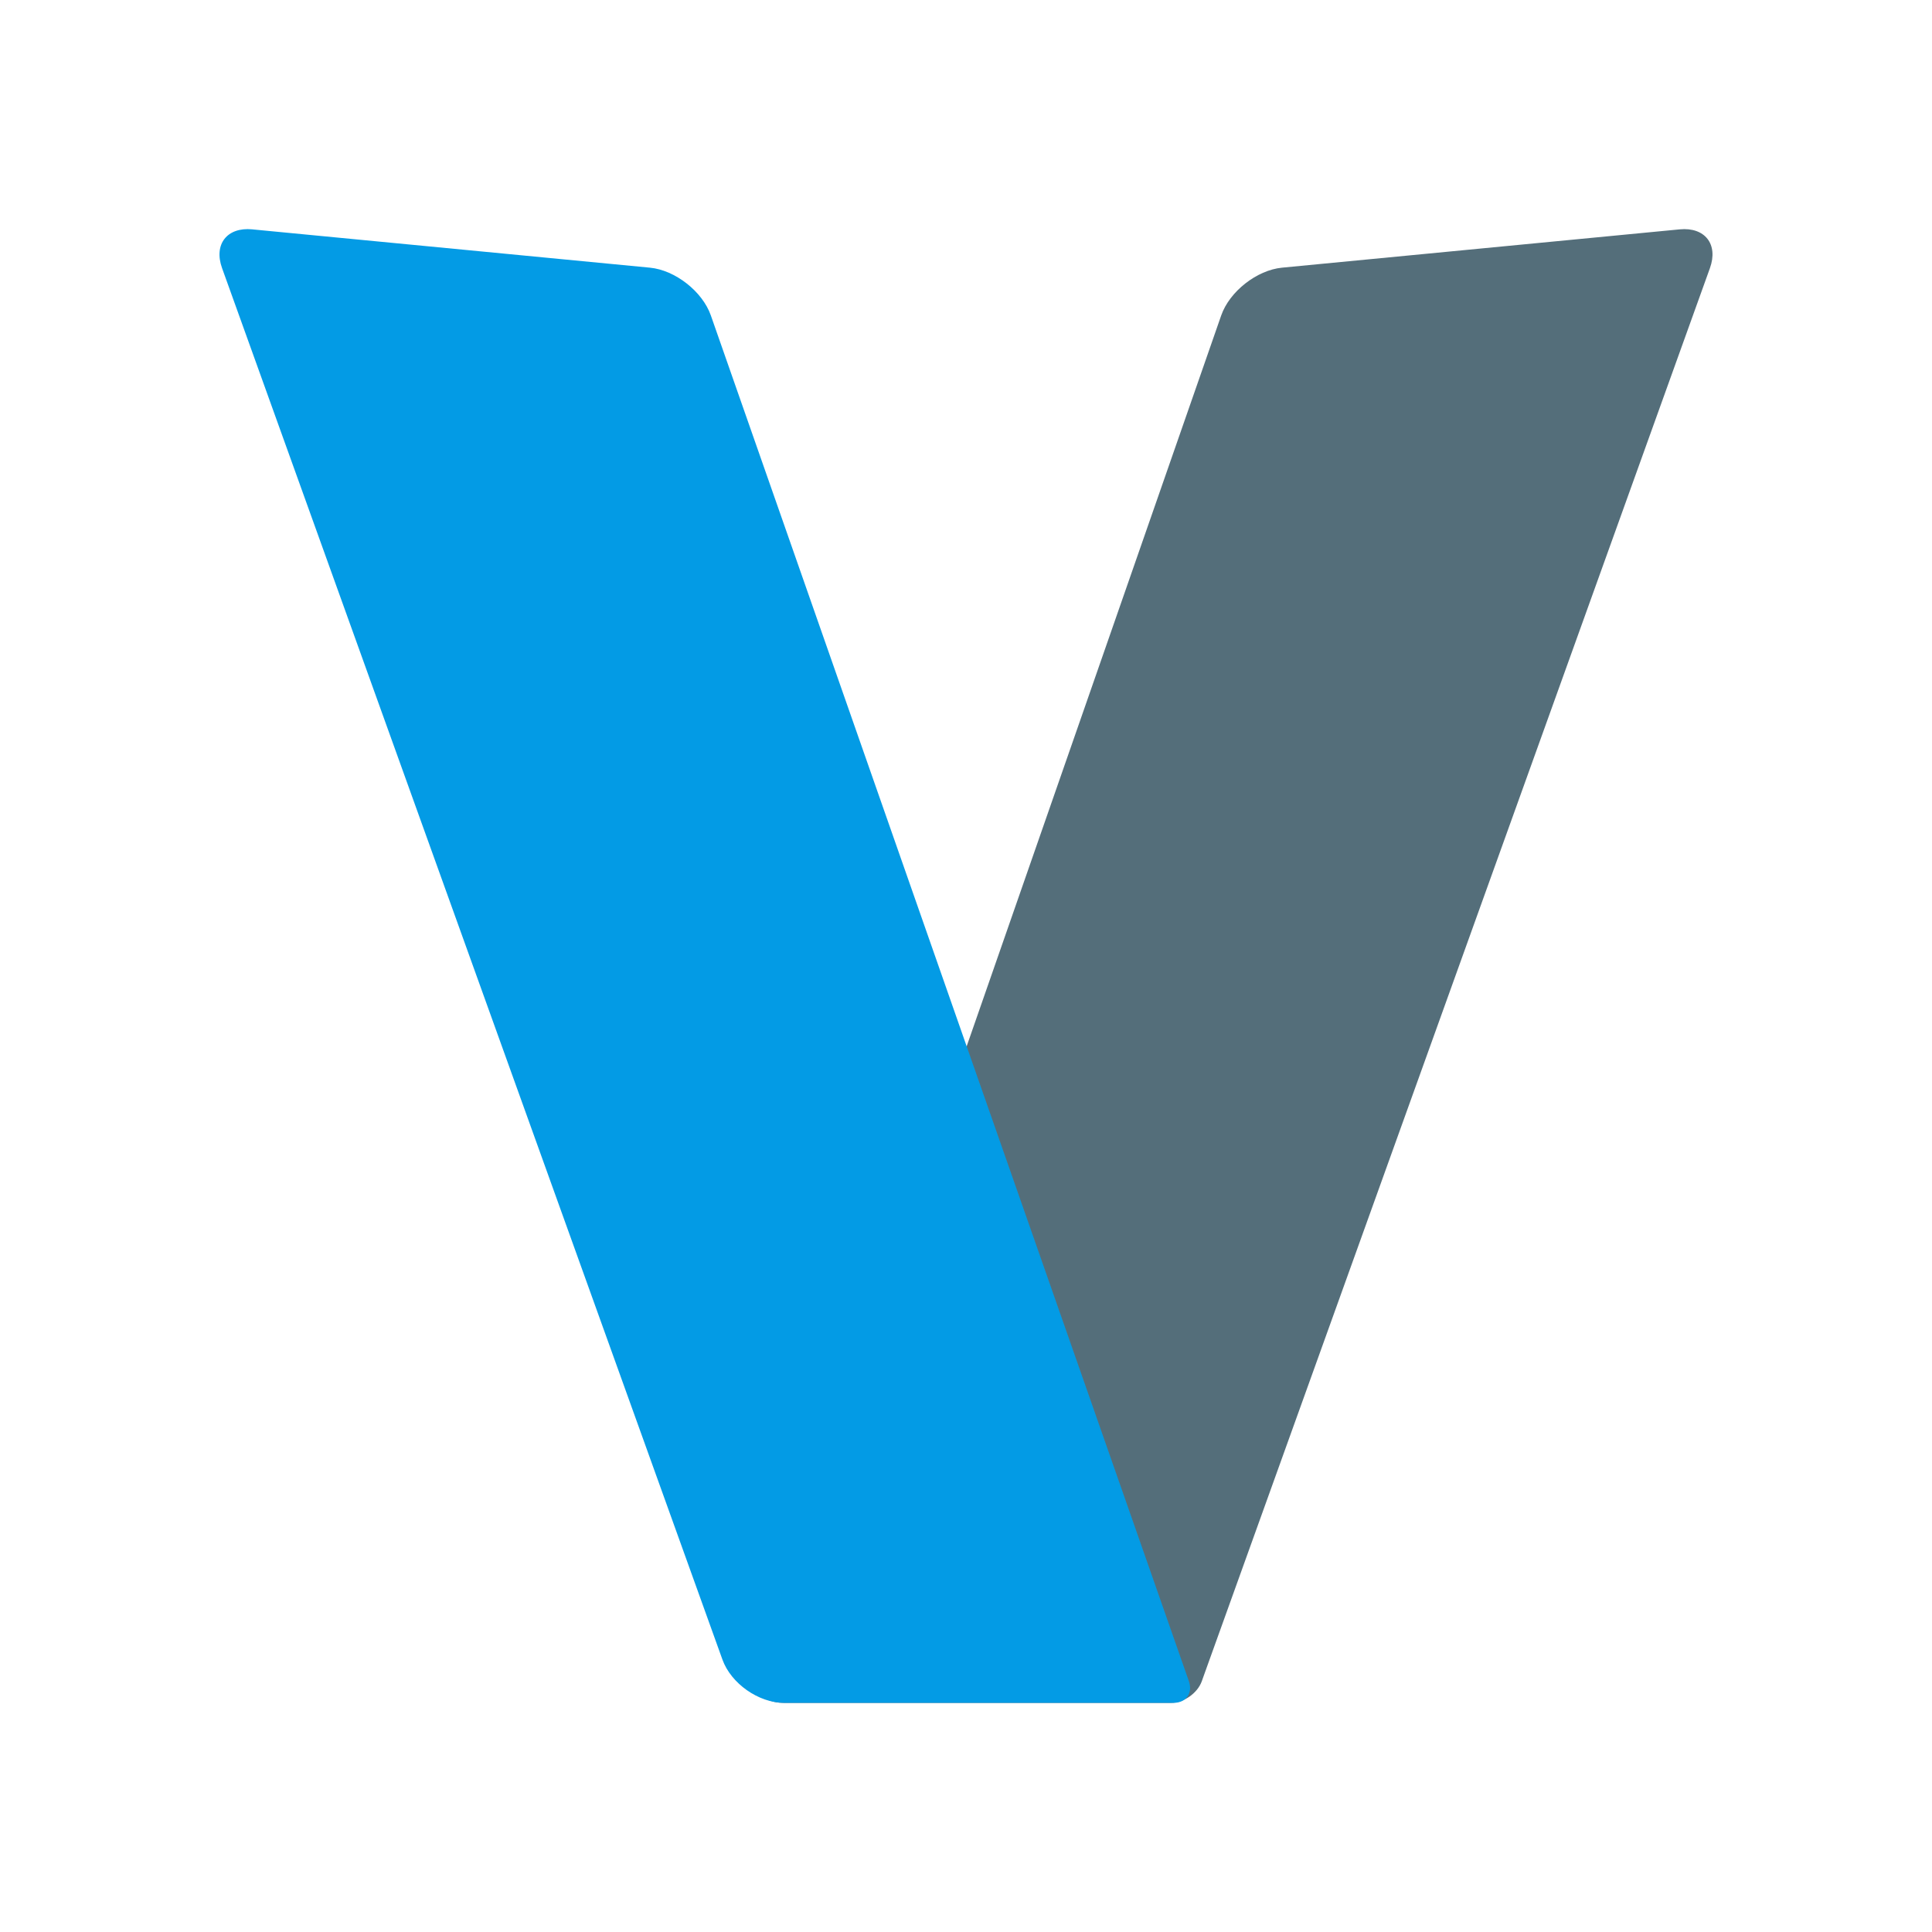
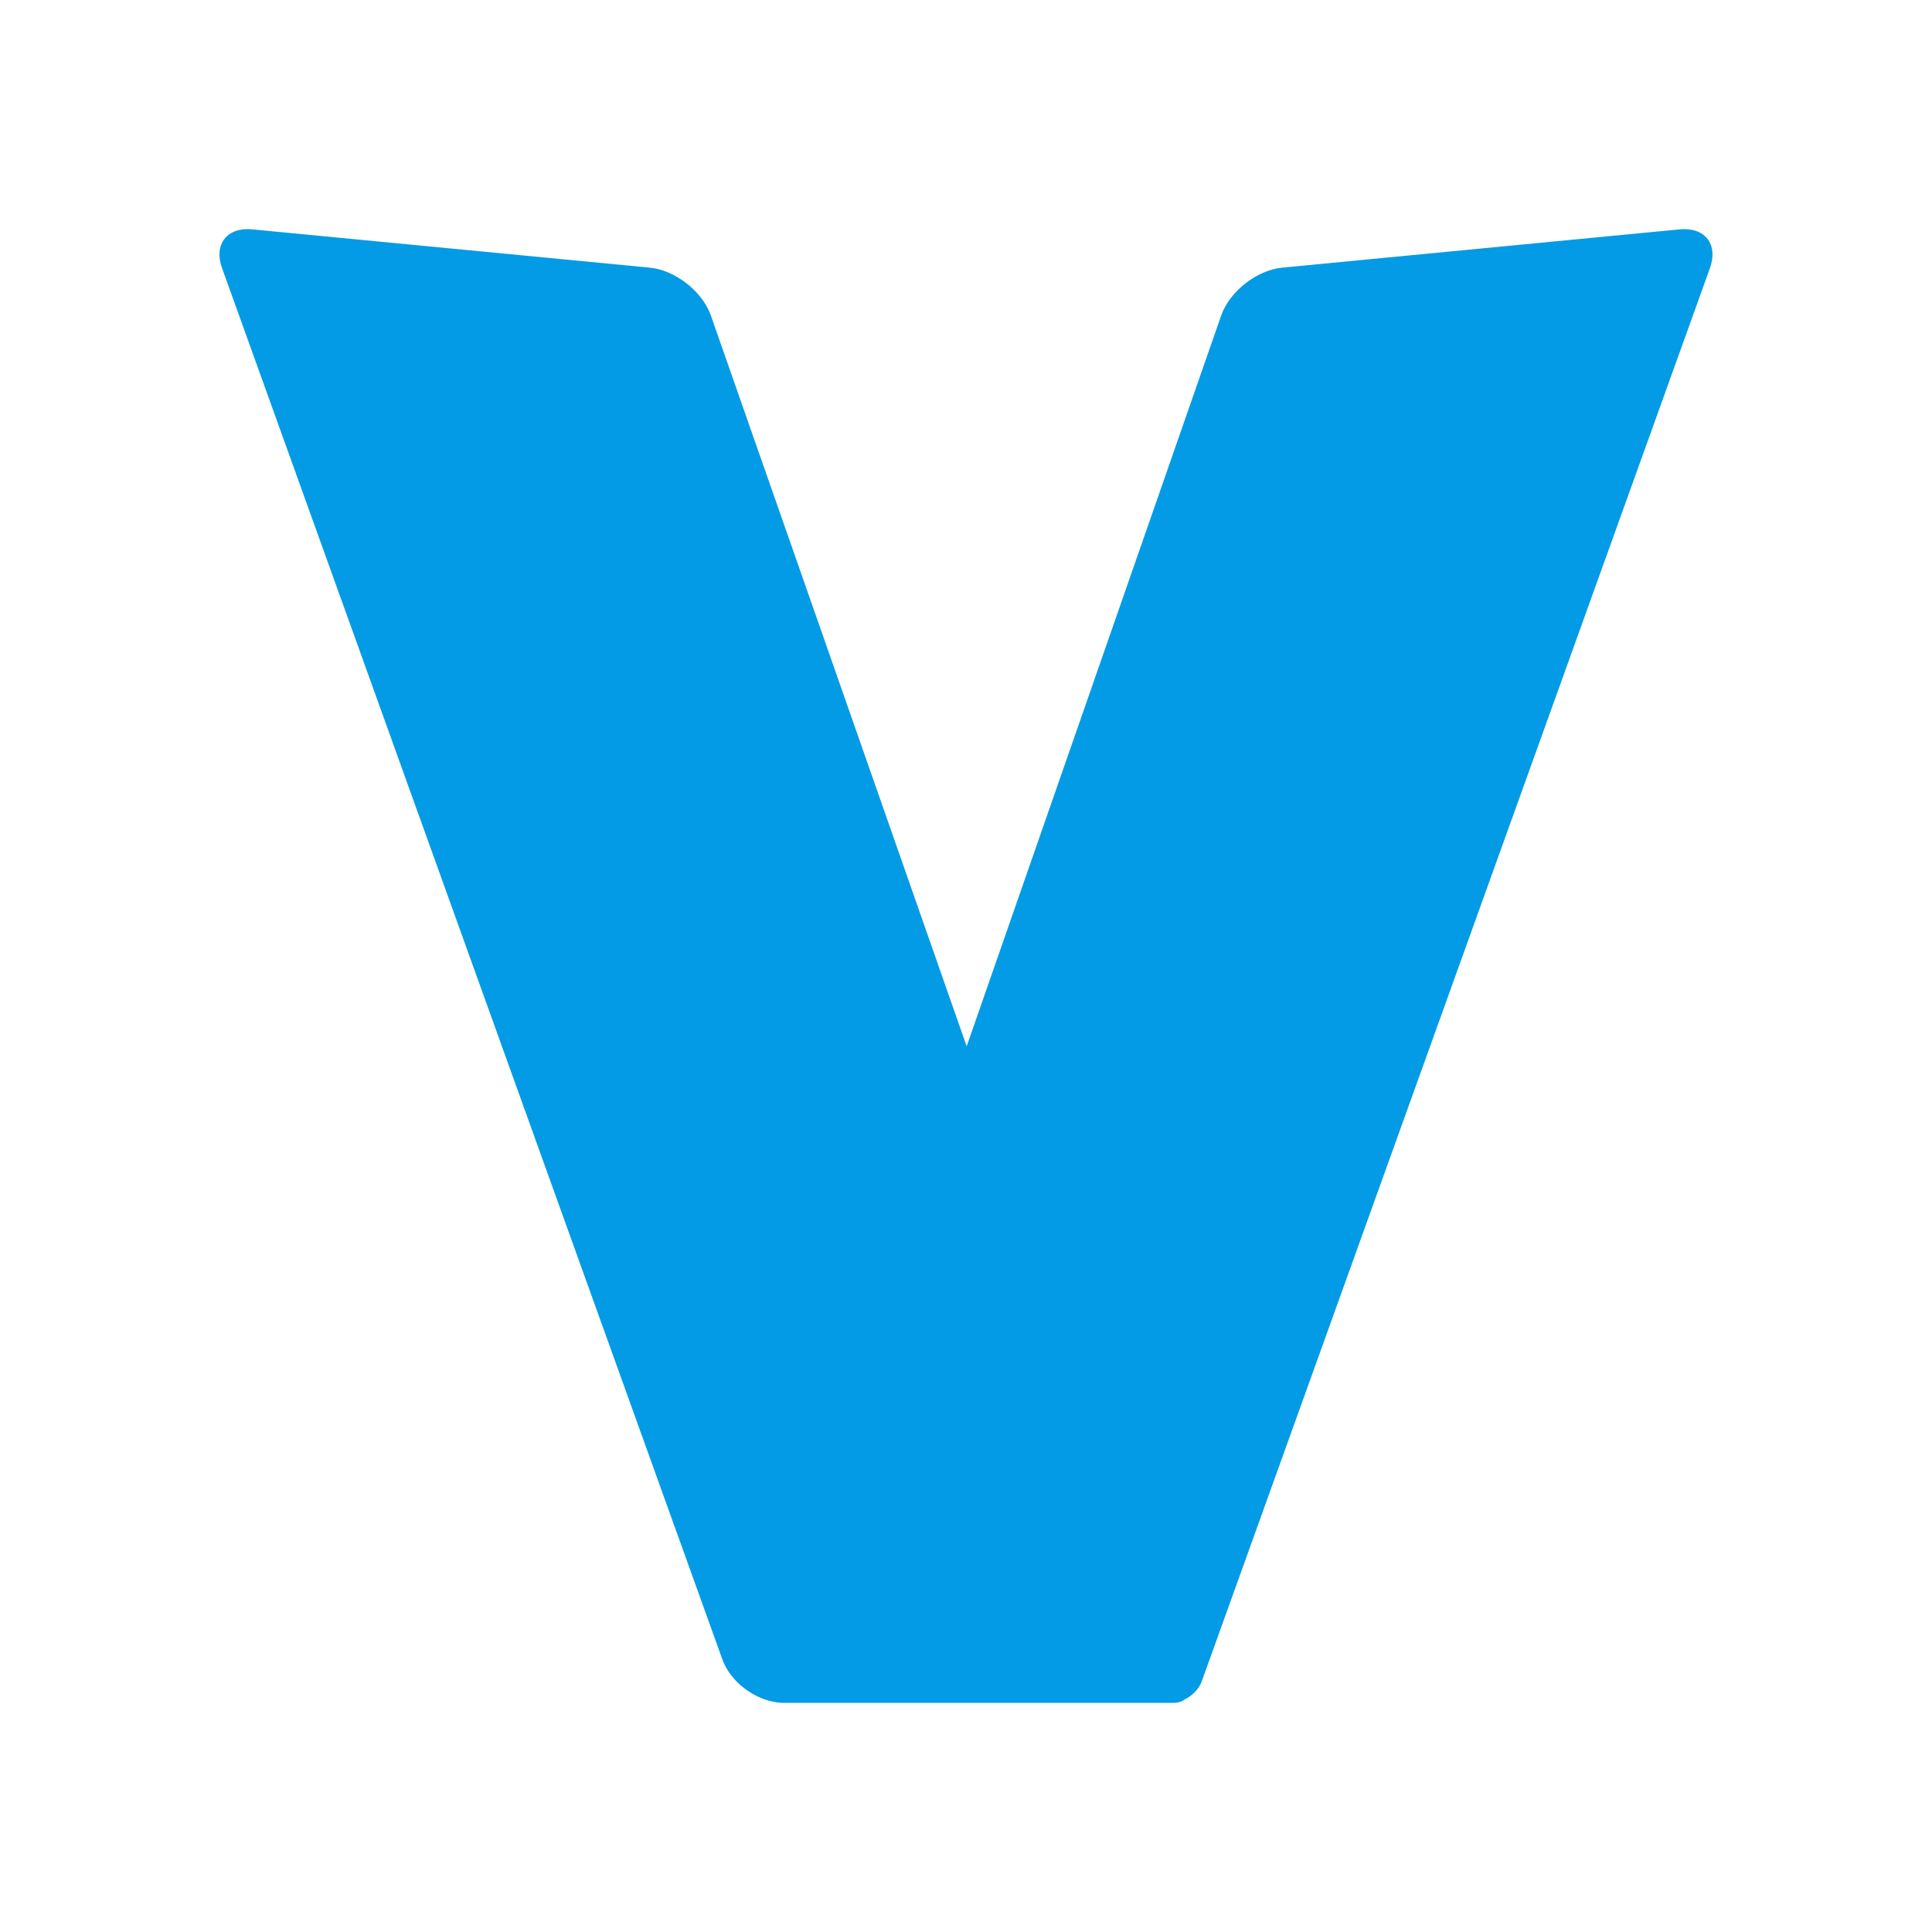
- <svg xmlns="http://www.w3.org/2000/svg" style="isolation: isolate" viewBox="0 0 500 500">
-   <path d="m311.64 433.372 130.885-363.97c2.22-6.173-1.28-10.674-7.809-10.044l-102.93 9.915c-6.529.63-13.582 6.17-15.739 12.363L194.901 429.48c-2.158 6.194 1.416 11.223 7.975 11.223h100.191c3.28 0 6.843-2.505 7.953-5.592z" fill="#546e7a" />
-   <path d="m65.278 59.359 102.93 9.915c6.529.63 13.59 6.167 15.757 12.358l123.714 353.456c1.083 3.097-.7 5.608-3.98 5.608H202.877c-6.56 0-13.688-5.01-15.907-11.183L57.472 69.398c-2.22-6.173 1.28-10.674 7.809-10.044z" fill="#039be5" />
+ <svg xmlns="http://www.w3.org/2000/svg" width="500" height="500" viewBox="0 0 500 500" fill="none">
+   <path d="M168.208 69.274L65.278 59.359L65.281 59.354C58.752 58.724 55.252 63.225 57.472 69.398L186.97 429.513C189.026 435.233 195.296 439.954 201.424 440.616C201.89 440.674 202.374 440.703 202.876 440.703H303.067C303.167 440.703 303.268 440.701 303.369 440.696H303.699C304.865 440.696 305.842 440.379 306.568 439.831C308.581 438.838 310.307 437.095 311.02 435.111L311.64 433.372L442.525 69.402C444.745 63.229 441.245 58.728 434.716 59.358L331.786 69.273C325.257 69.903 318.204 75.443 316.047 81.636L250.171 270.785L183.965 81.632C181.798 75.441 174.737 69.904 168.208 69.274Z" fill="#039BE5" />
</svg>
